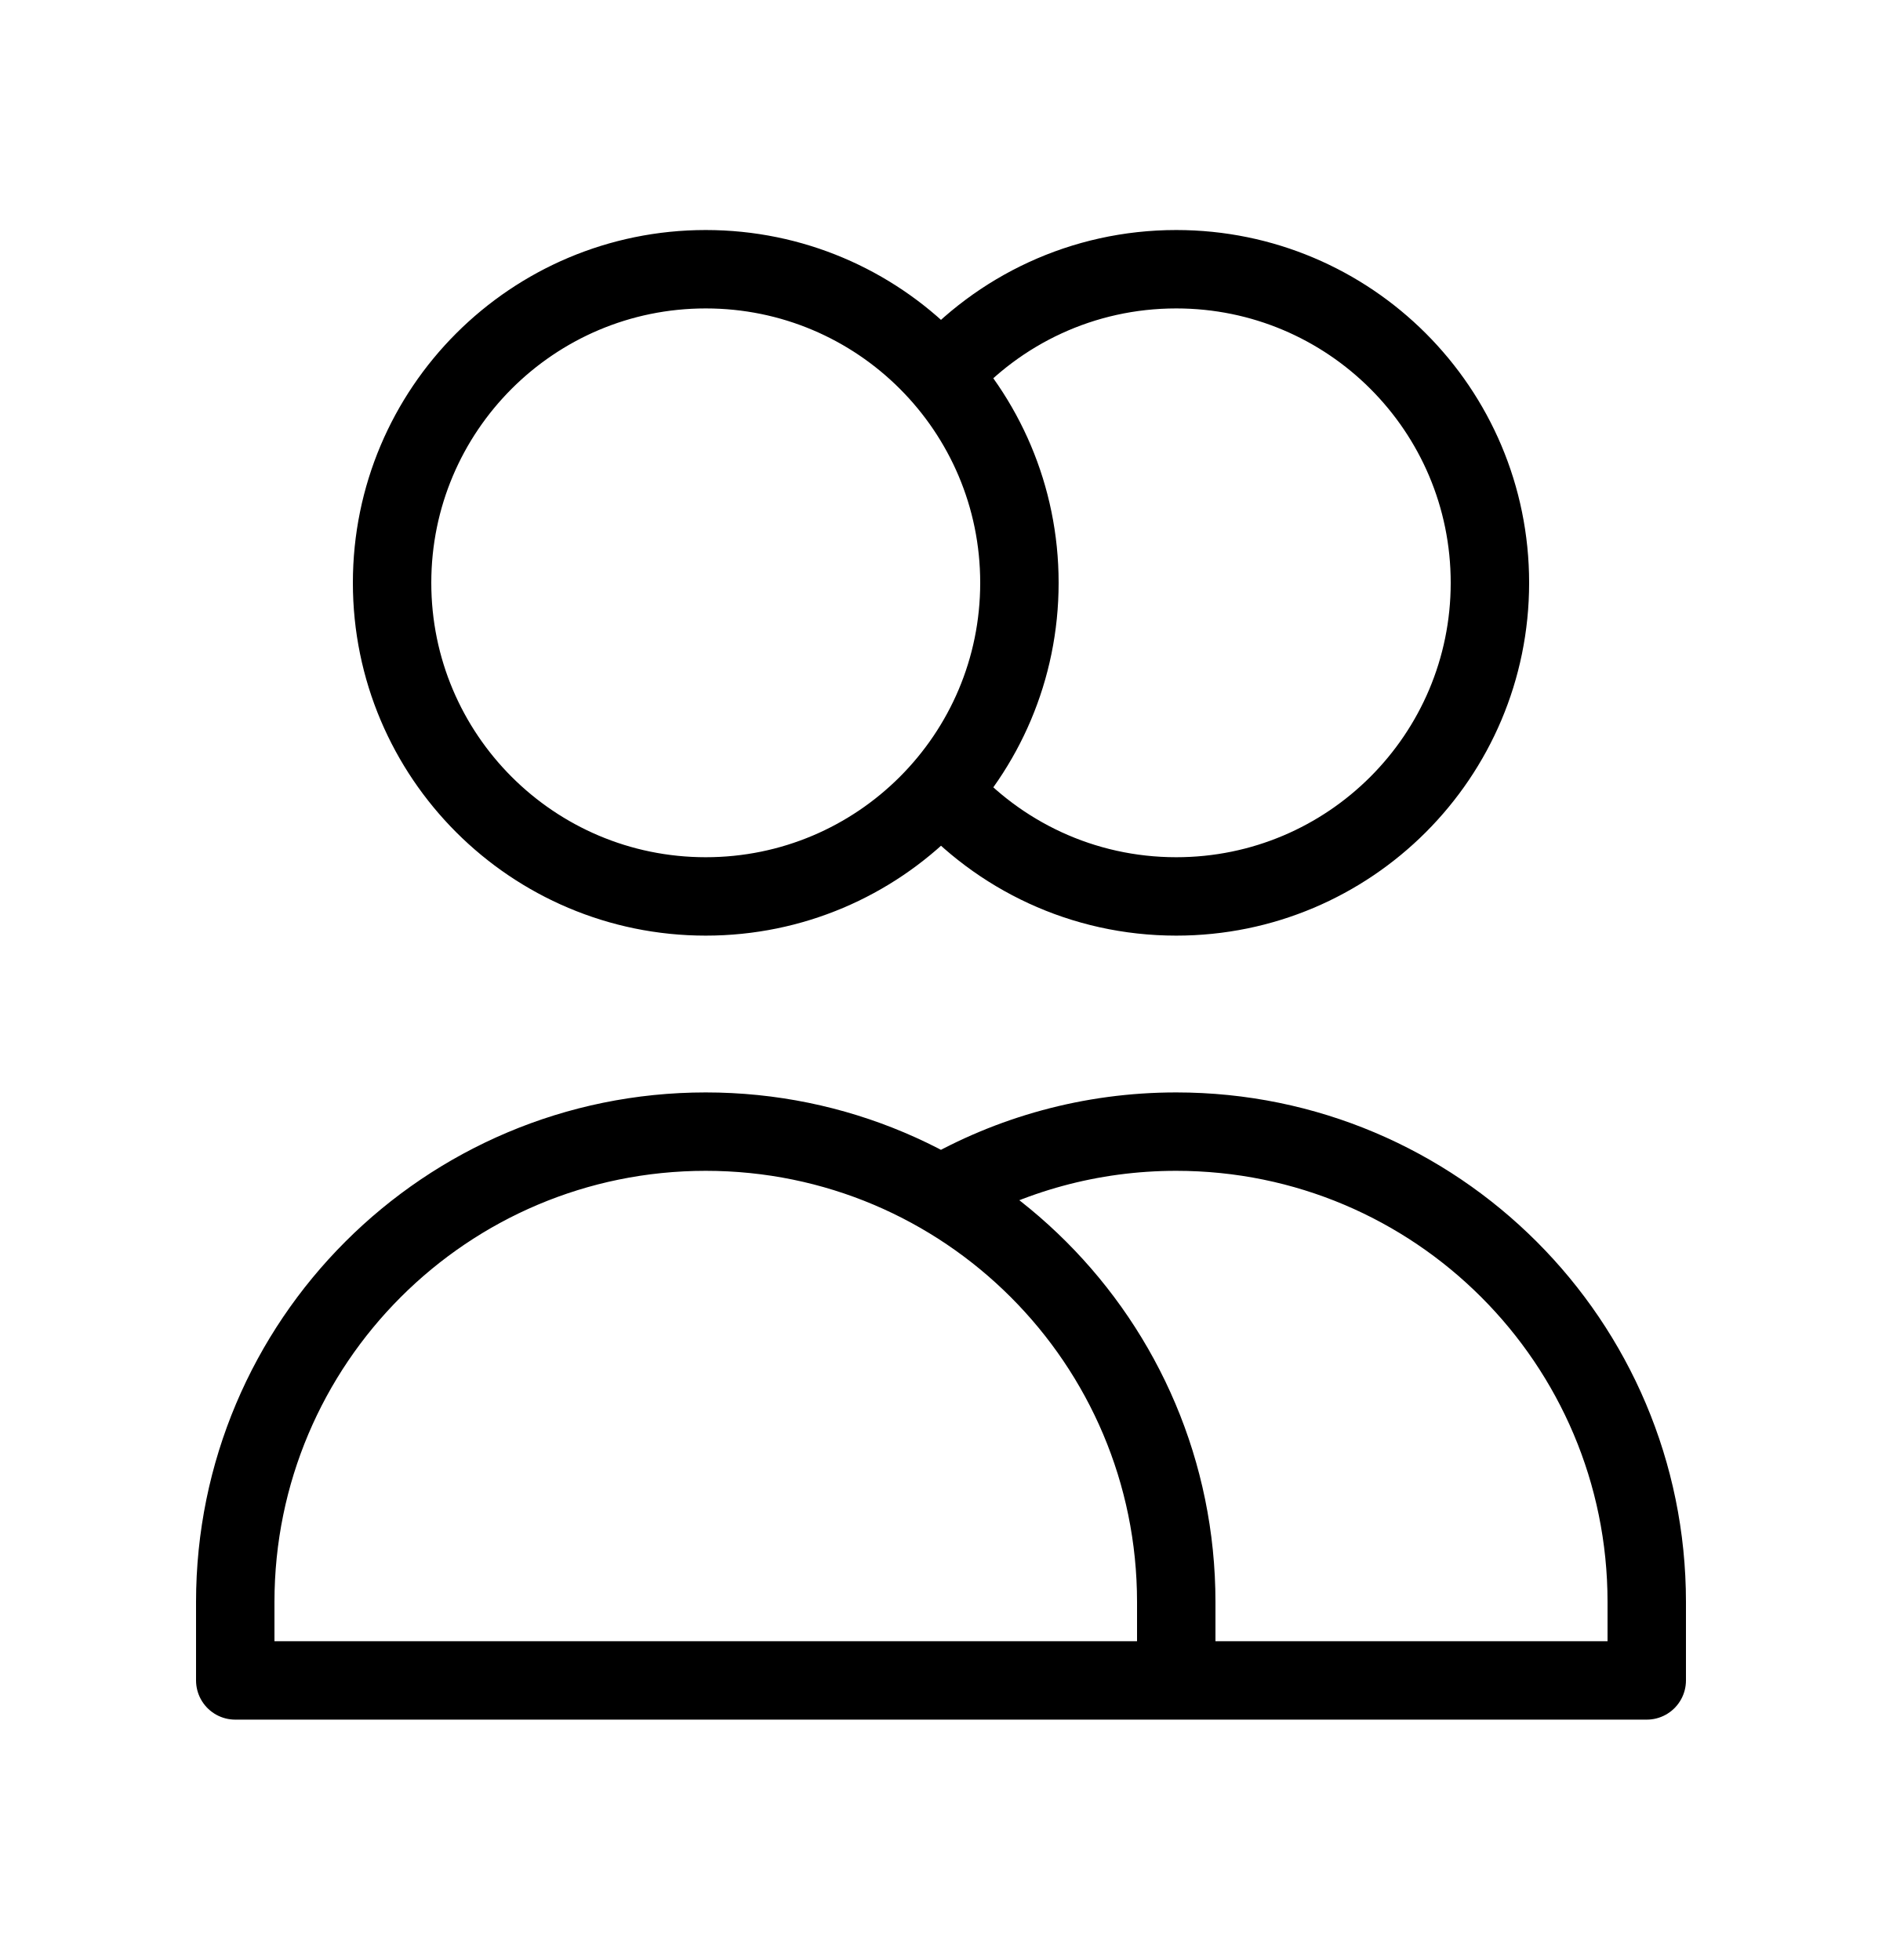
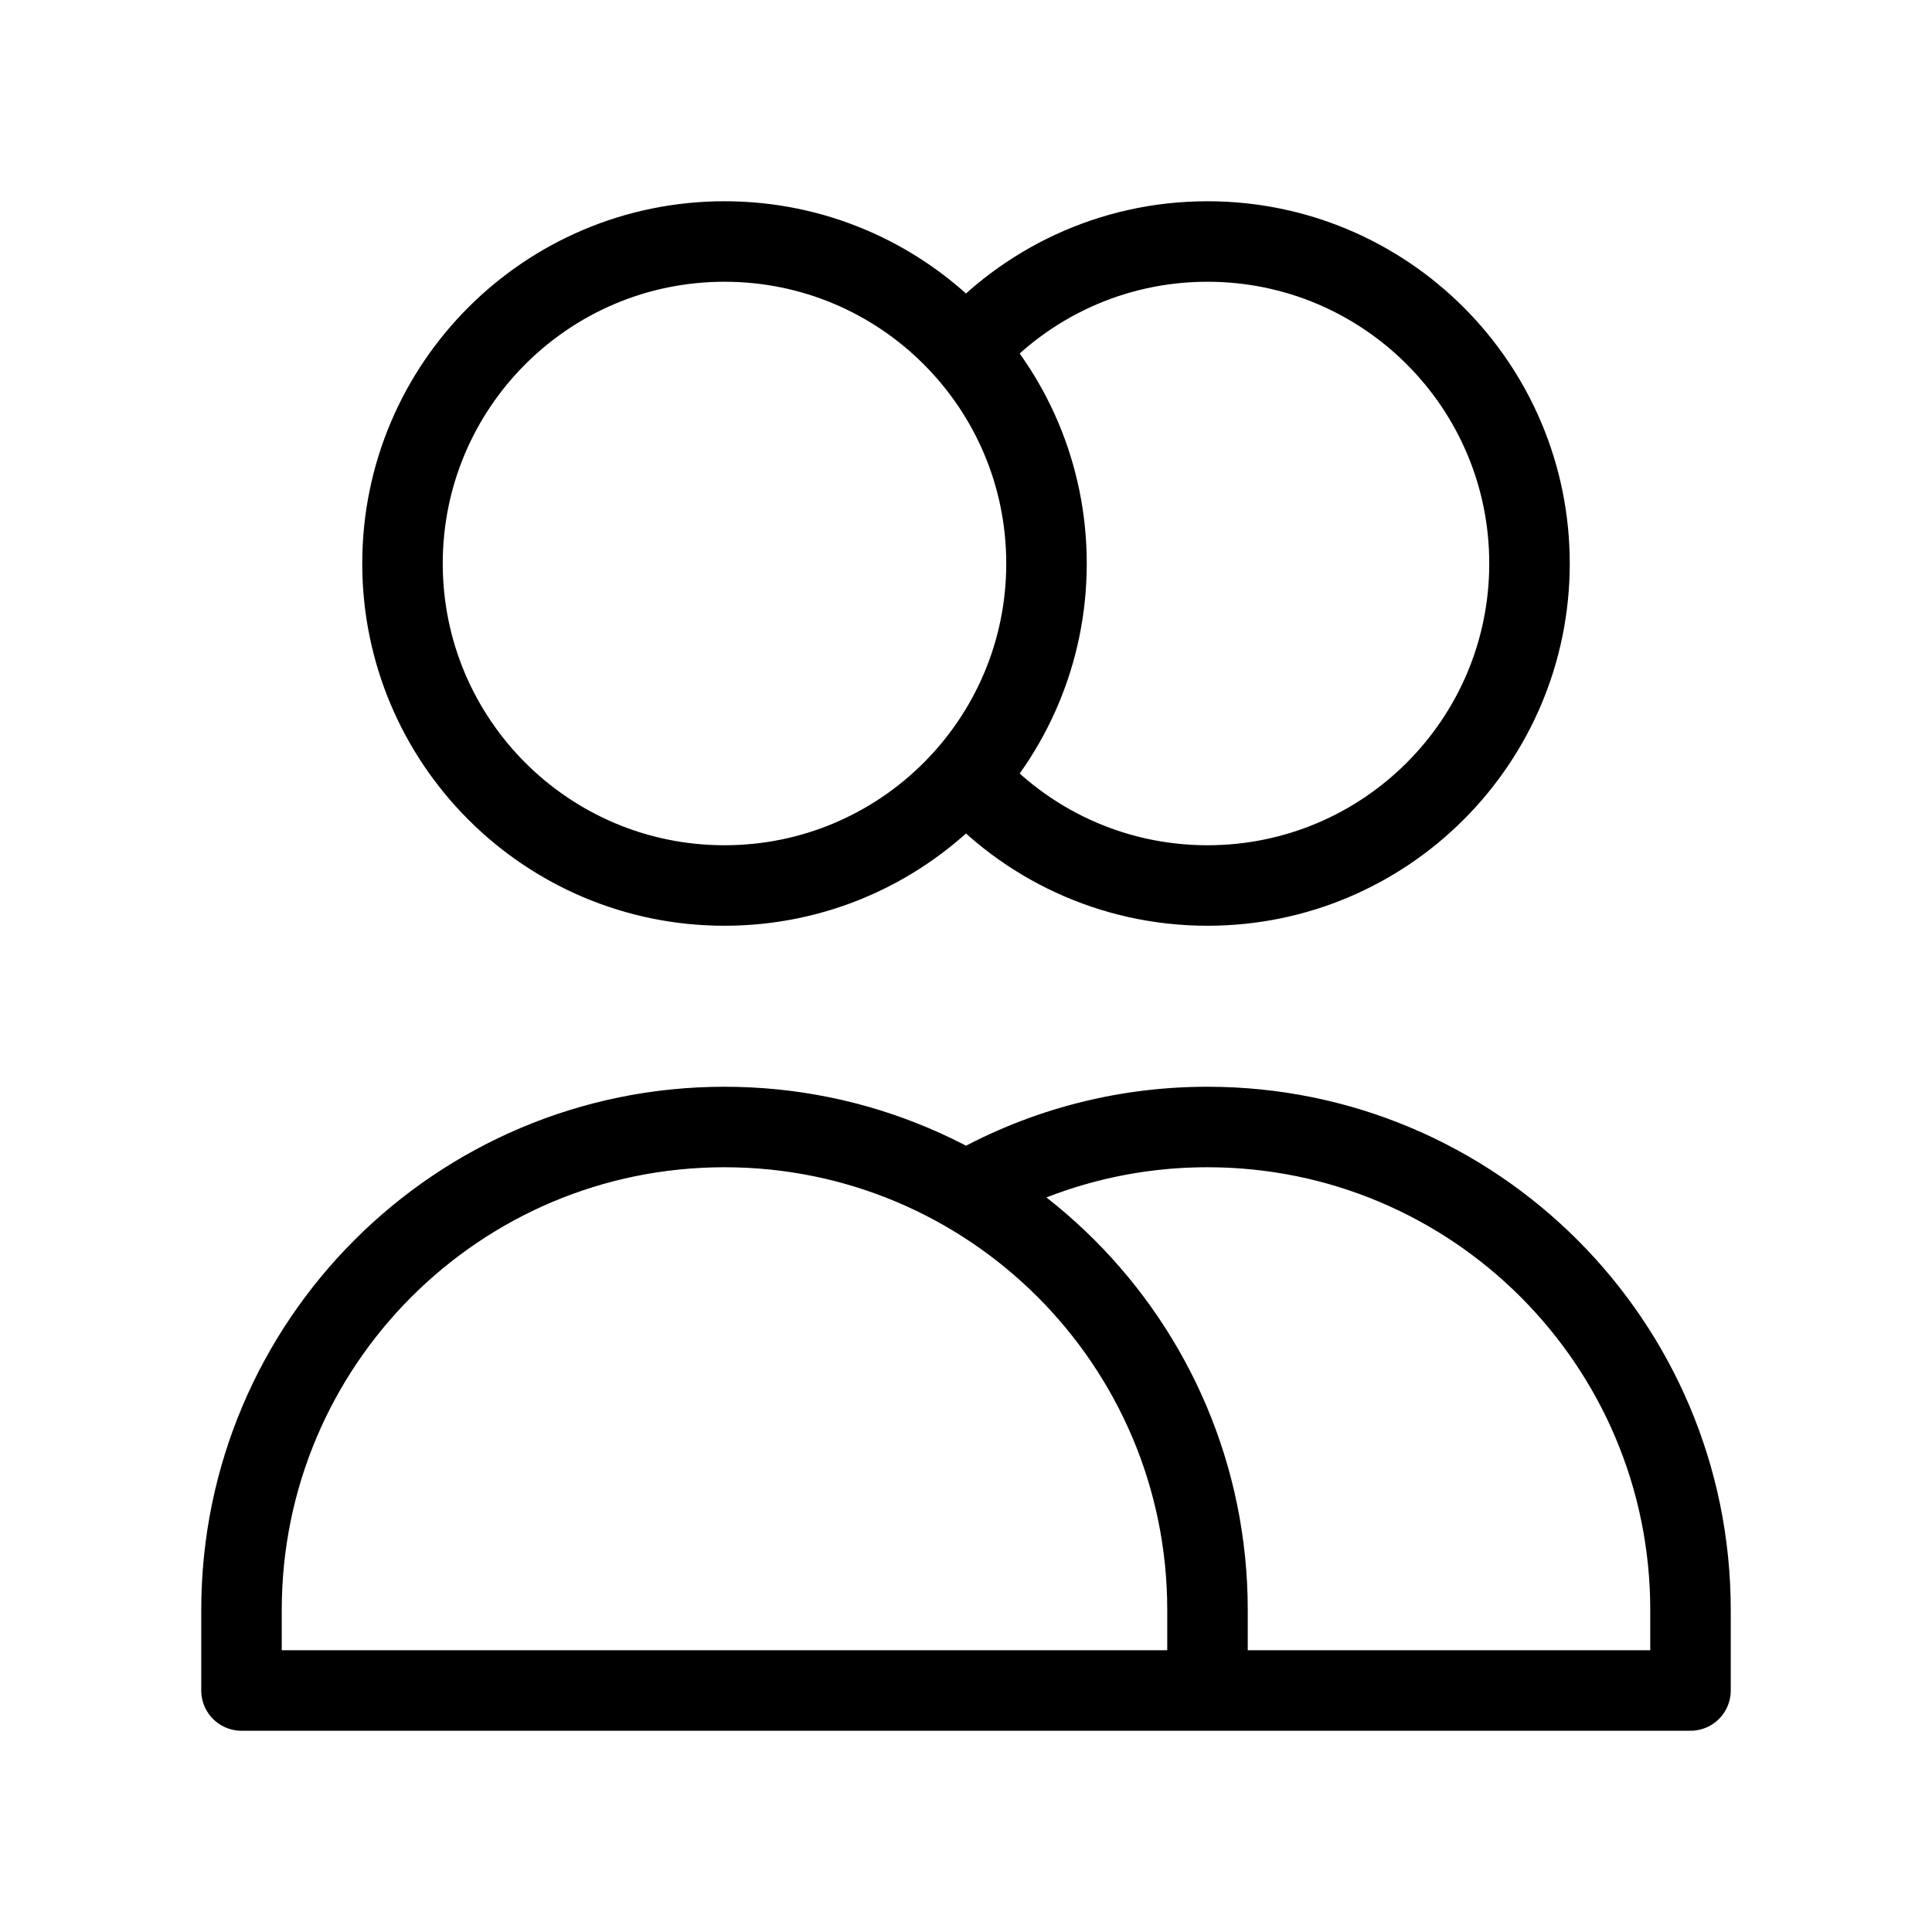
- <svg xmlns="http://www.w3.org/2000/svg" width="24" height="25" viewBox="0 0 24 25" fill="none">
-   <path d="M12 4.788C12.733 3.957 13.805 3.434 15 3.434C17.209 3.434 19 5.224 19 7.434C19 9.643 17.209 11.434 15 11.434C13.805 11.434 12.733 10.91 12 10.079M15 21.434H3V20.434C3 17.12 5.686 14.434 9 14.434C12.314 14.434 15 17.12 15 20.434V21.434ZM15 21.434H21V20.434C21 17.12 18.314 14.434 15 14.434C13.907 14.434 12.883 14.726 12 15.236M13 7.434C13 9.643 11.209 11.434 9 11.434C6.791 11.434 5 9.643 5 7.434C5 5.224 6.791 3.434 9 3.434C11.209 3.434 13 5.224 13 7.434Z" stroke="black" stroke-linecap="round" stroke-linejoin="round" />
+ <svg xmlns="http://www.w3.org/2000/svg" width="24" height="24" viewBox="0 0 24 24" fill="none">
+   <path d="M12 4.354C12.733 3.524 13.805 3 15 3C17.209 3 19 4.791 19 7C19 9.209 17.209 11 15 11C13.805 11 12.733 10.476 12 9.646M15 21H3V20C3 16.686 5.686 14 9 14C12.314 14 15 16.686 15 20V21ZM15 21H21V20C21 16.686 18.314 14 15 14C13.907 14 12.883 14.292 12 14.803M13 7C13 9.209 11.209 11 9 11C6.791 11 5 9.209 5 7C5 4.791 6.791 3 9 3C11.209 3 13 4.791 13 7Z" stroke="black" stroke-linecap="round" stroke-linejoin="round" />
</svg>
